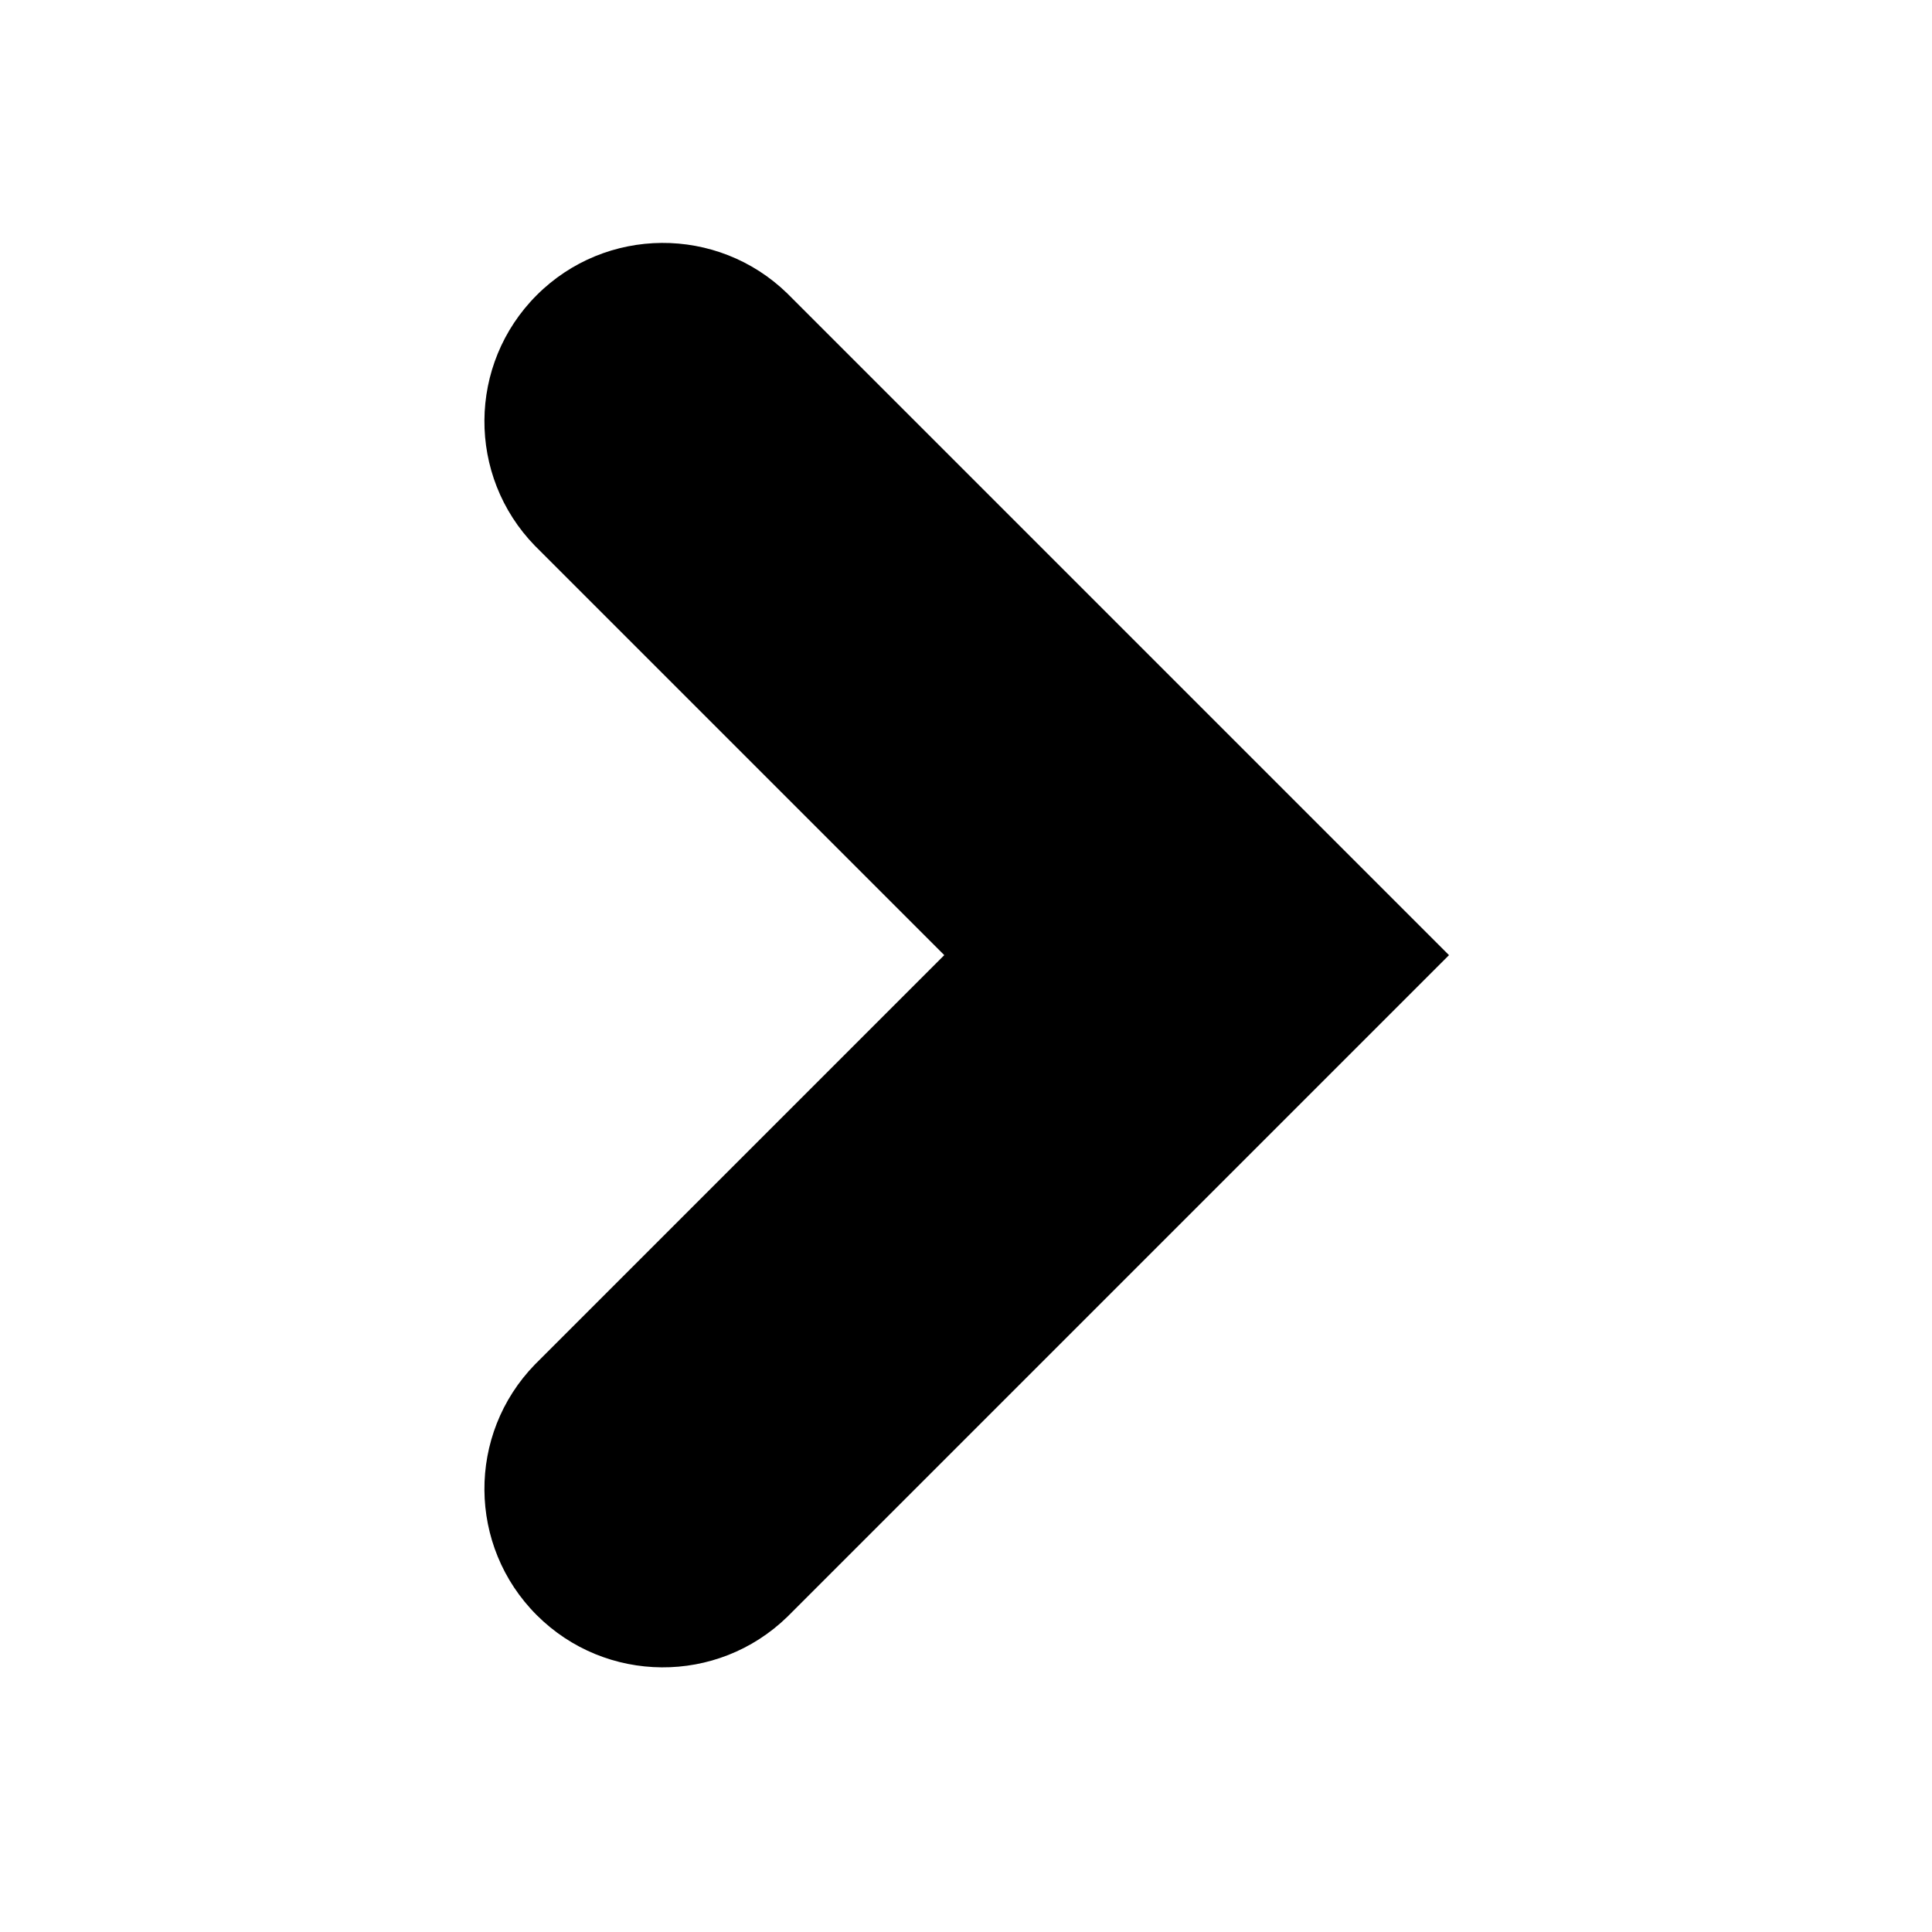
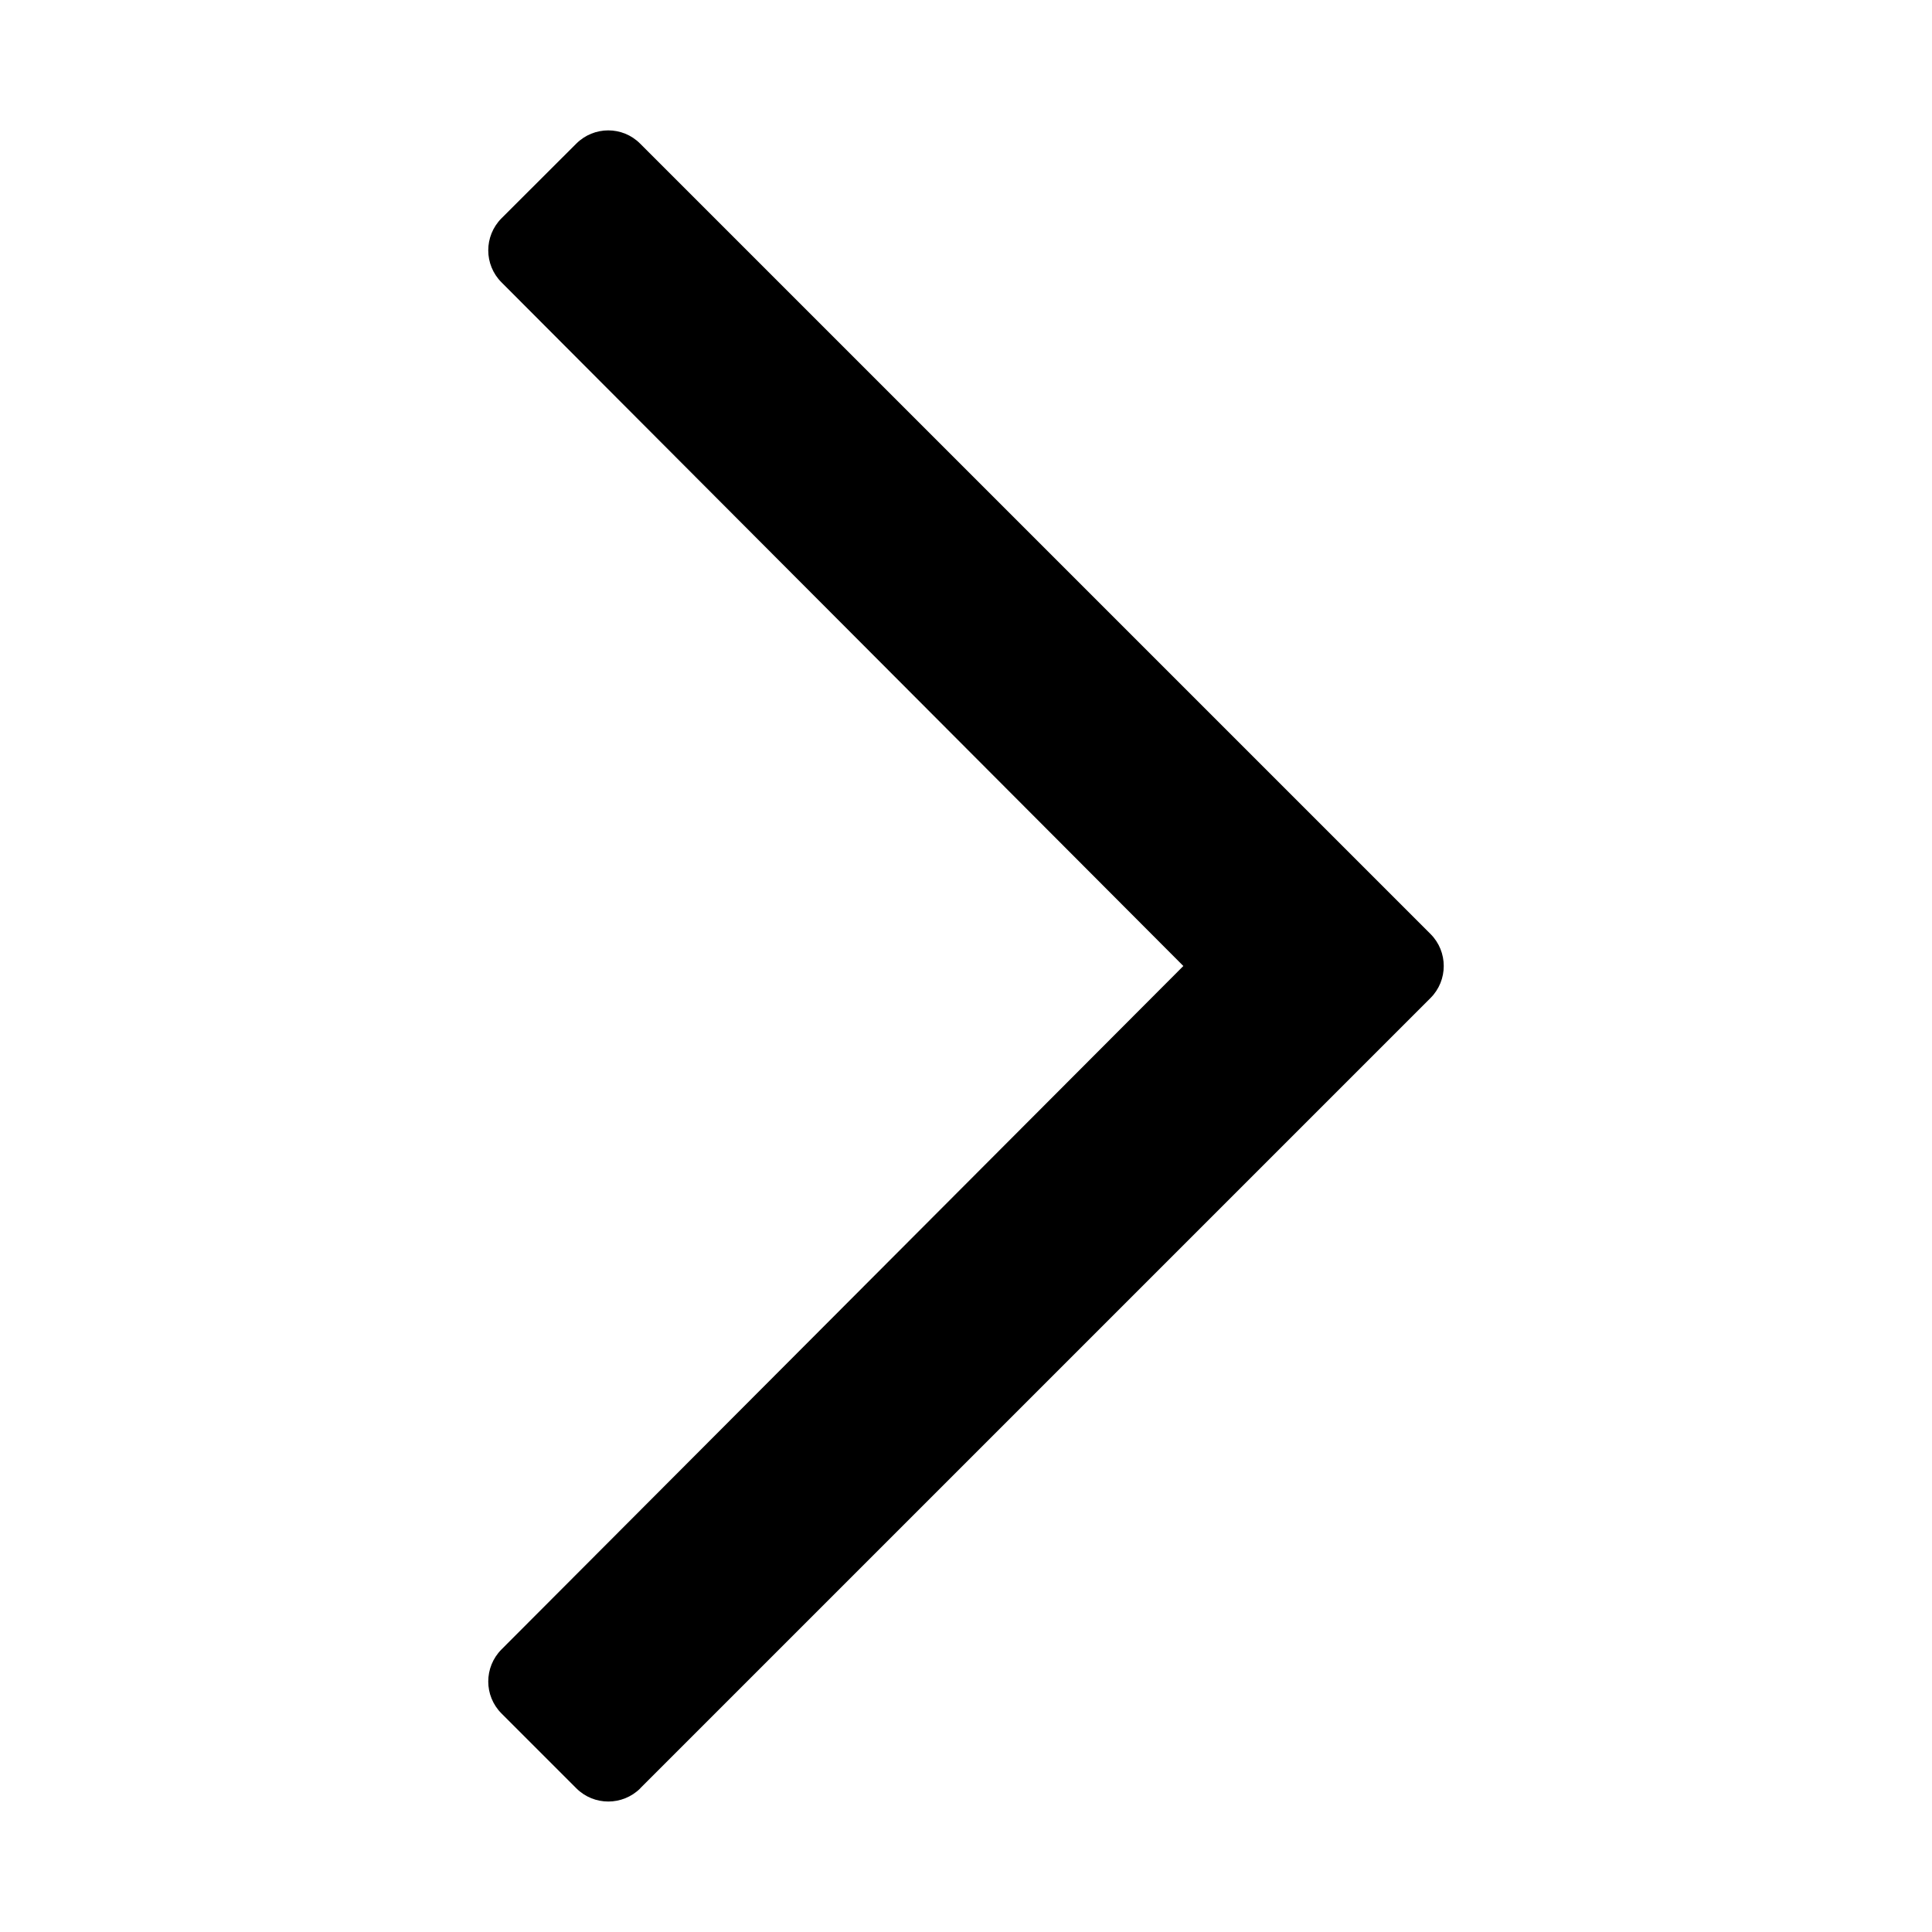
<svg xmlns="http://www.w3.org/2000/svg" width="16" height="16" viewBox="0 0 16 16">
-   <path fill="#000" fill-rule="nonzero" d="M7.82 7.91L4.43 11.3a1.478 1.478 0 0 0 2.09 2.09L12 7.91 6.52 2.43a1.478 1.478 0 0 0-2.09 2.09l3.39 3.39z" />
+   <g fill="none" fill-rule="evenodd">
+     <path fill="#000" d="M5.302 14.81l6.545-6.545c.146-.146.146-.384 0-.53L5.302 1.19c-.146-.147-.383-.147-.53 0l-.619.618c-.146.147-.146.384 0 .53L9.8 8l-5.647 5.66c-.146.147-.146.384 0 .53l.62.62c.146.146.383.146.53 0z" />
+   </g>
</svg>
